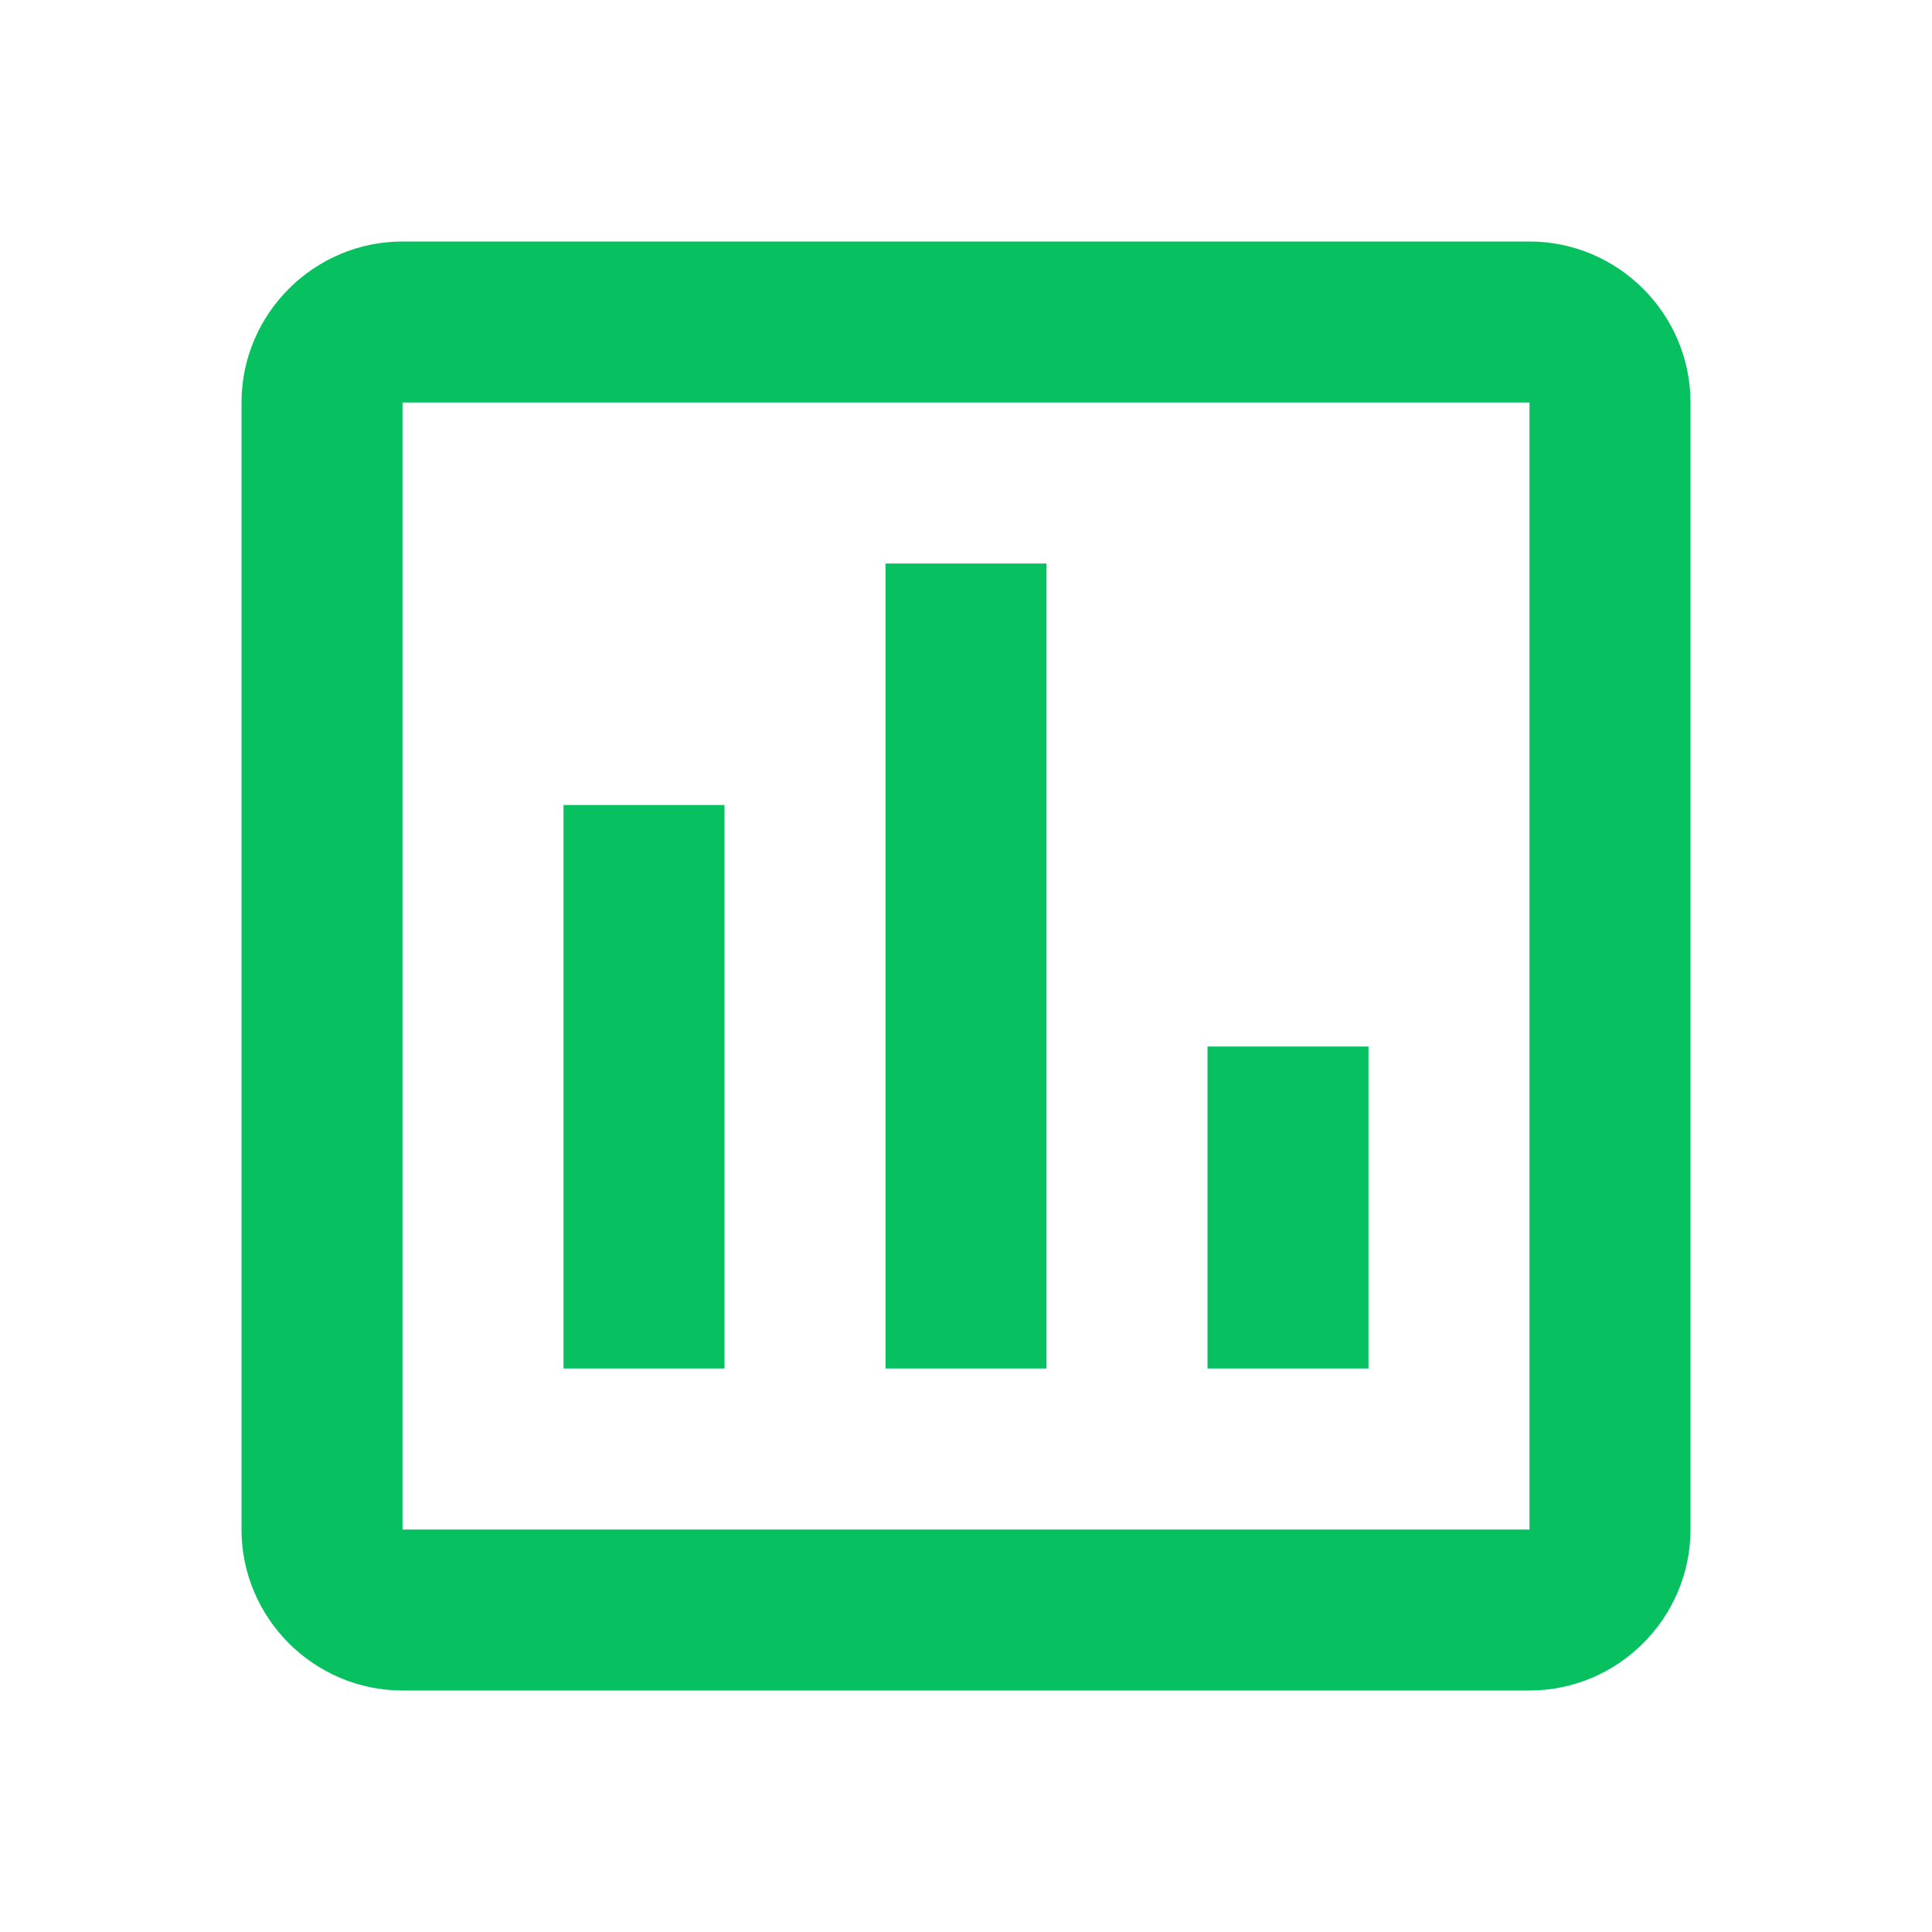
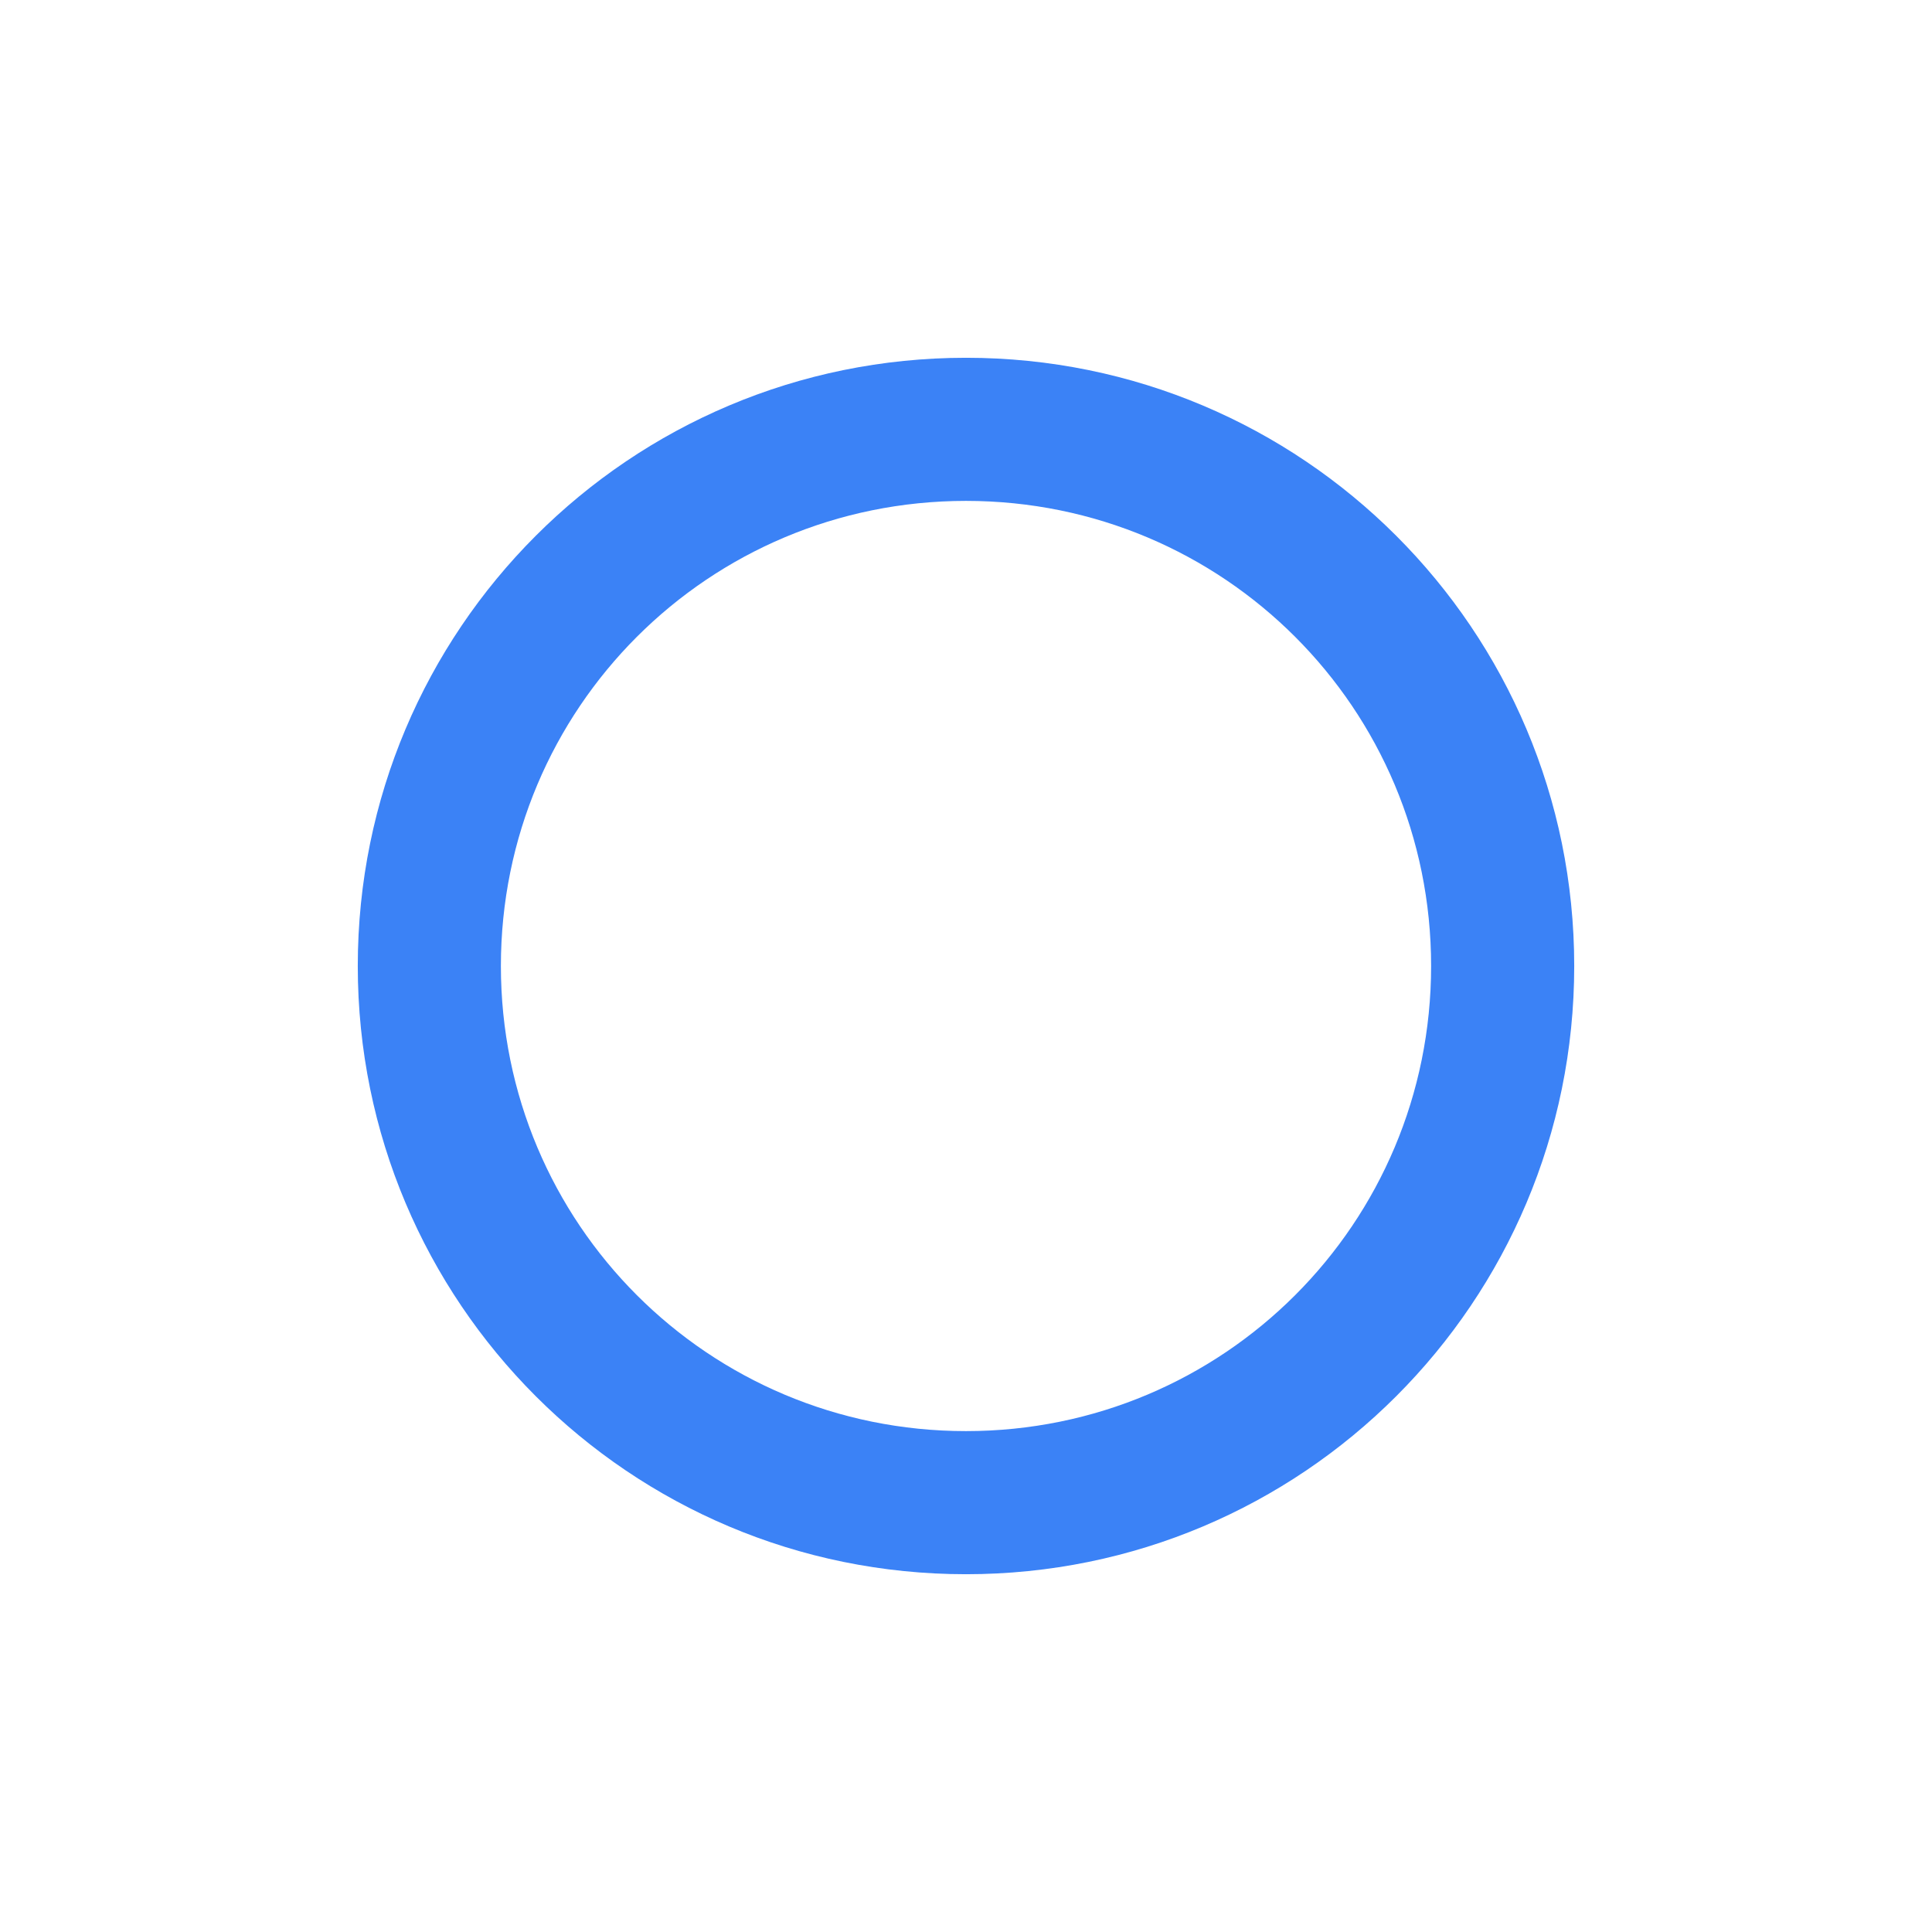
- <svg xmlns="http://www.w3.org/2000/svg" width="24" height="24" viewBox="0 0 24 24" fill="none">
-   <path d="M19 3H5C3.9 3 3 3.9 3 5V19C3 20.1 3.9 21 5 21H19C20.1 21 21 20.1 21 19V5C21 3.9 20.1 3 19 3ZM19 19H5V5H19V19ZM7 10H9V17H7V10ZM11 7H13V17H11V7ZM15 13H17V17H15V13Z" fill="#07C160" />
+ <svg xmlns="http://www.w3.org/2000/svg" width="81" height="81" viewBox="0 0 81 81" fill="none">
+   <path d="M40.5 15C26.4 15 15 26.4 15 40.5C15 54.6 26.4 66 40.5 66C54.6 66 66 54.6 66 40.5C66 26.4 54.6 15 40.5 15ZM40.5 60C29.7 60 21 51.3 21 40.5C21 29.7 29.7 21 40.5 21C51.3 21 60 29.7 60 40.5C60 51.3 51.3 60 40.5 60Z" fill="#3b82f6" />
</svg>
